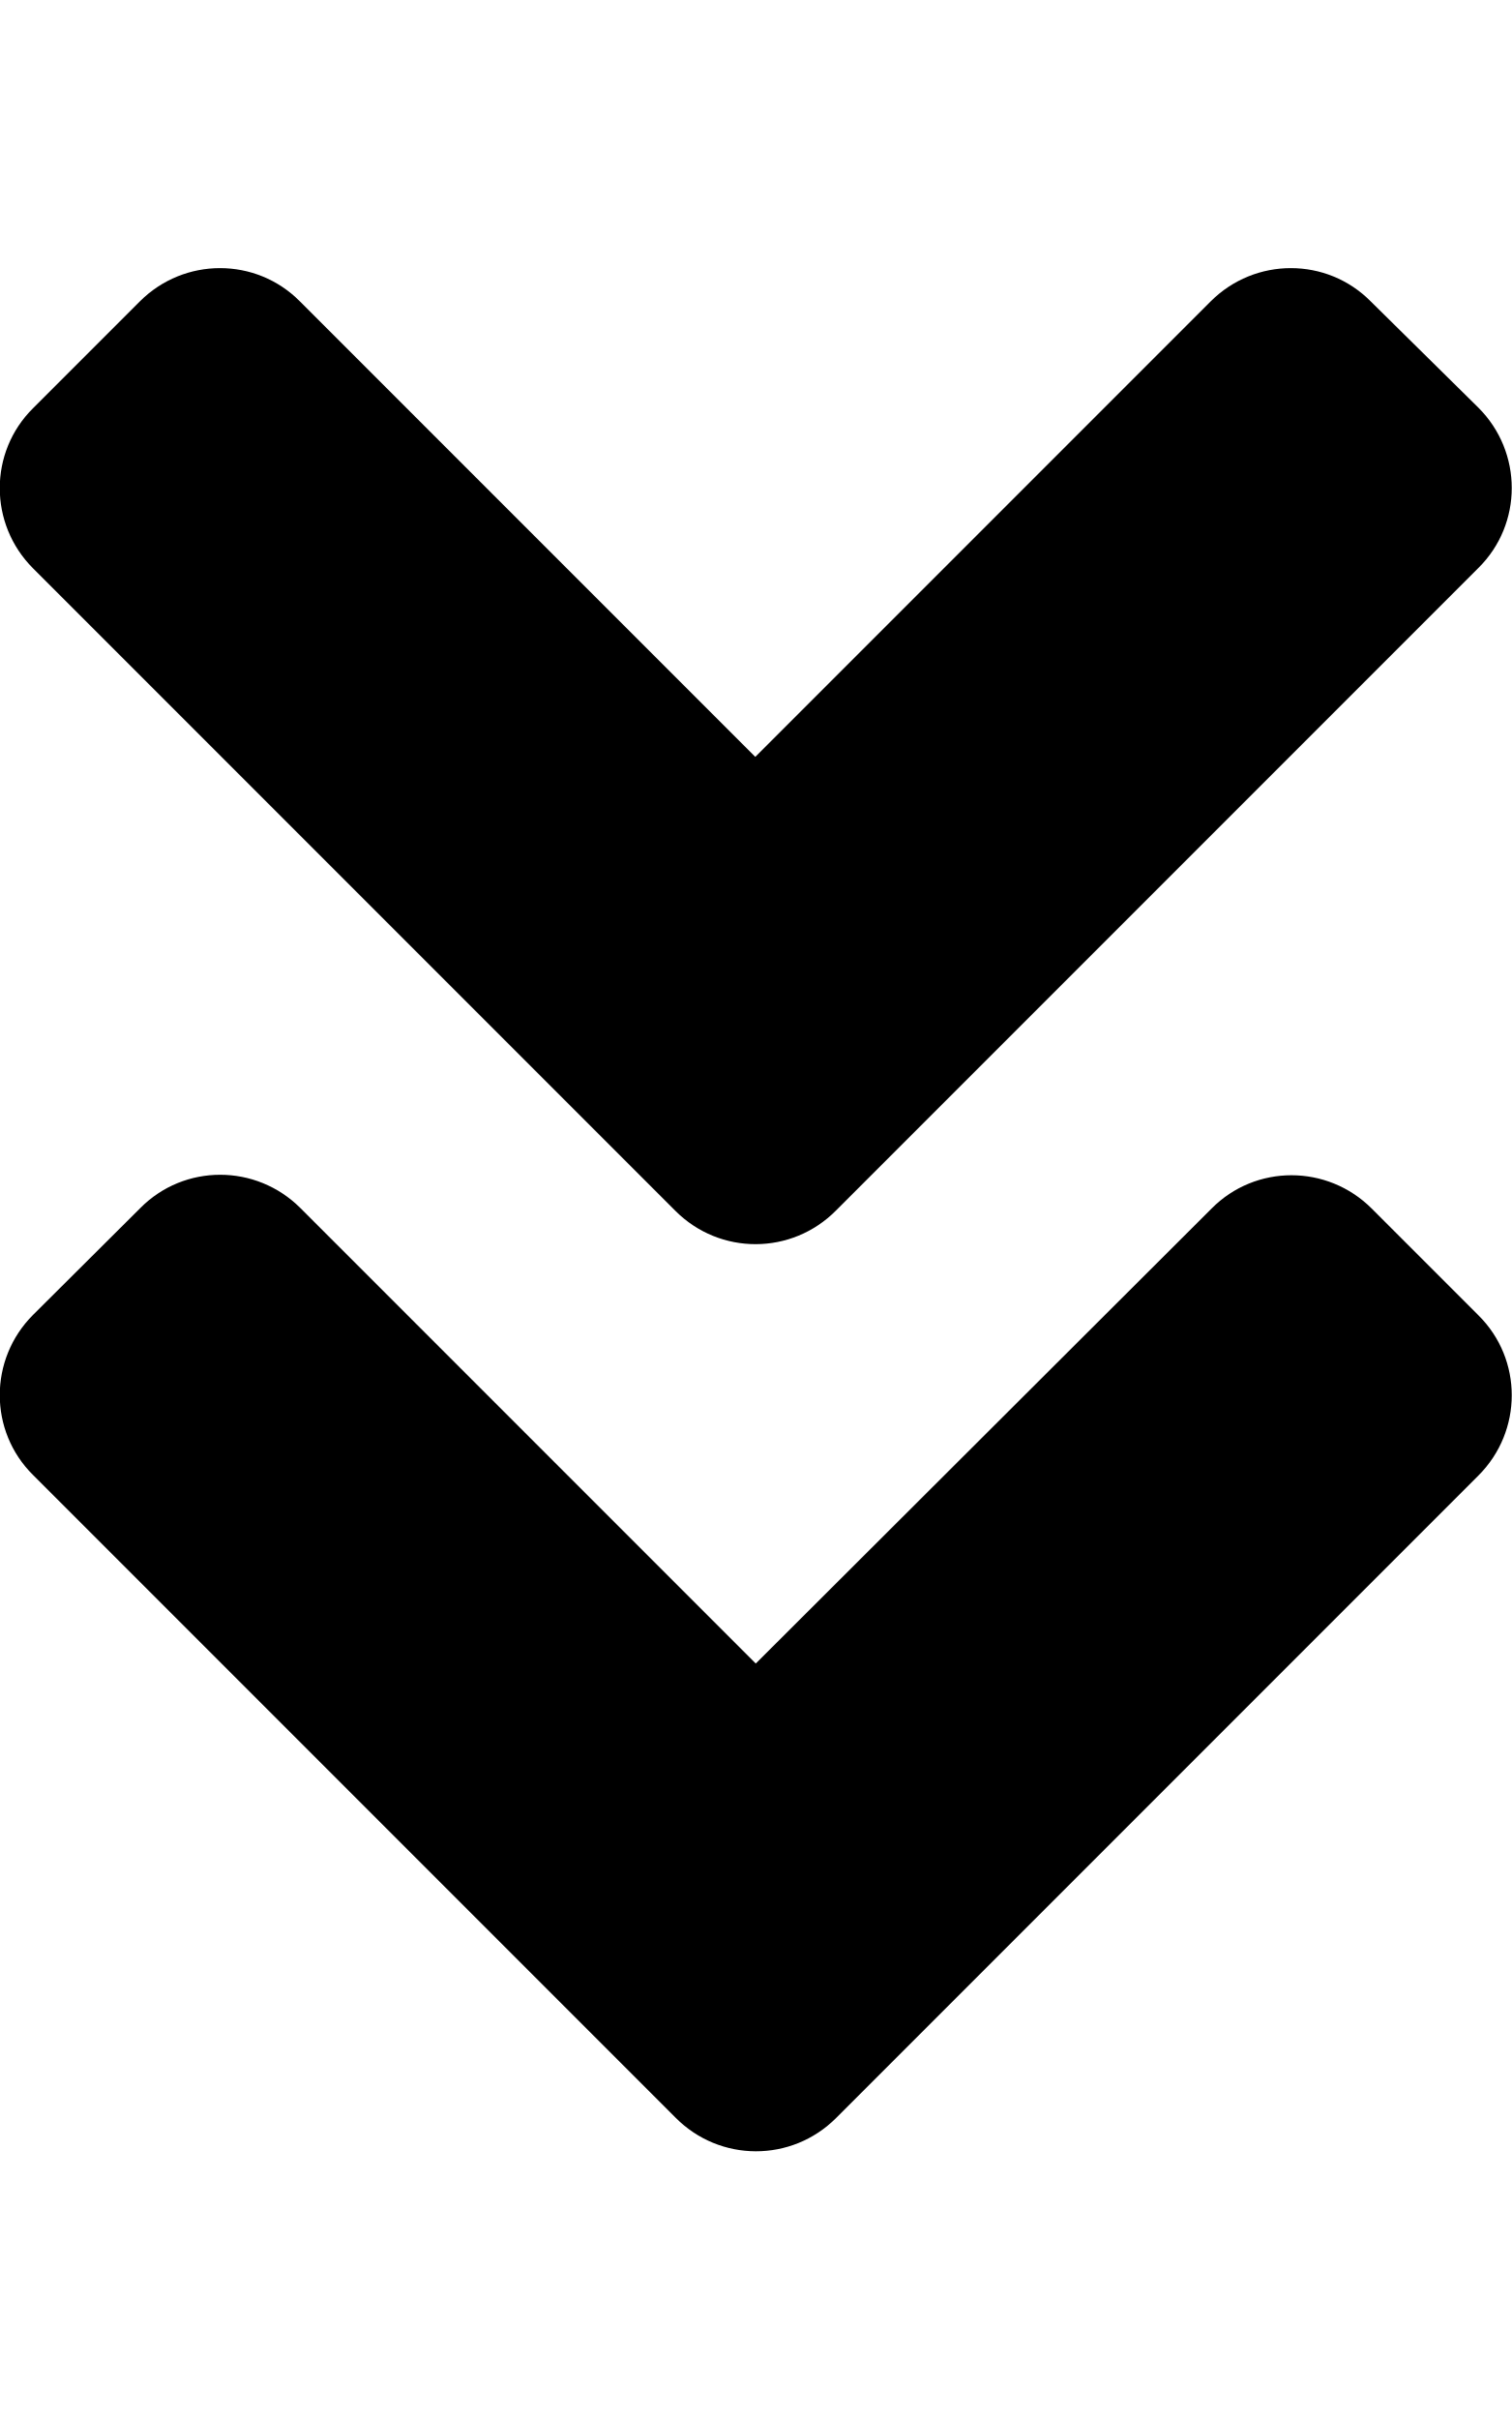
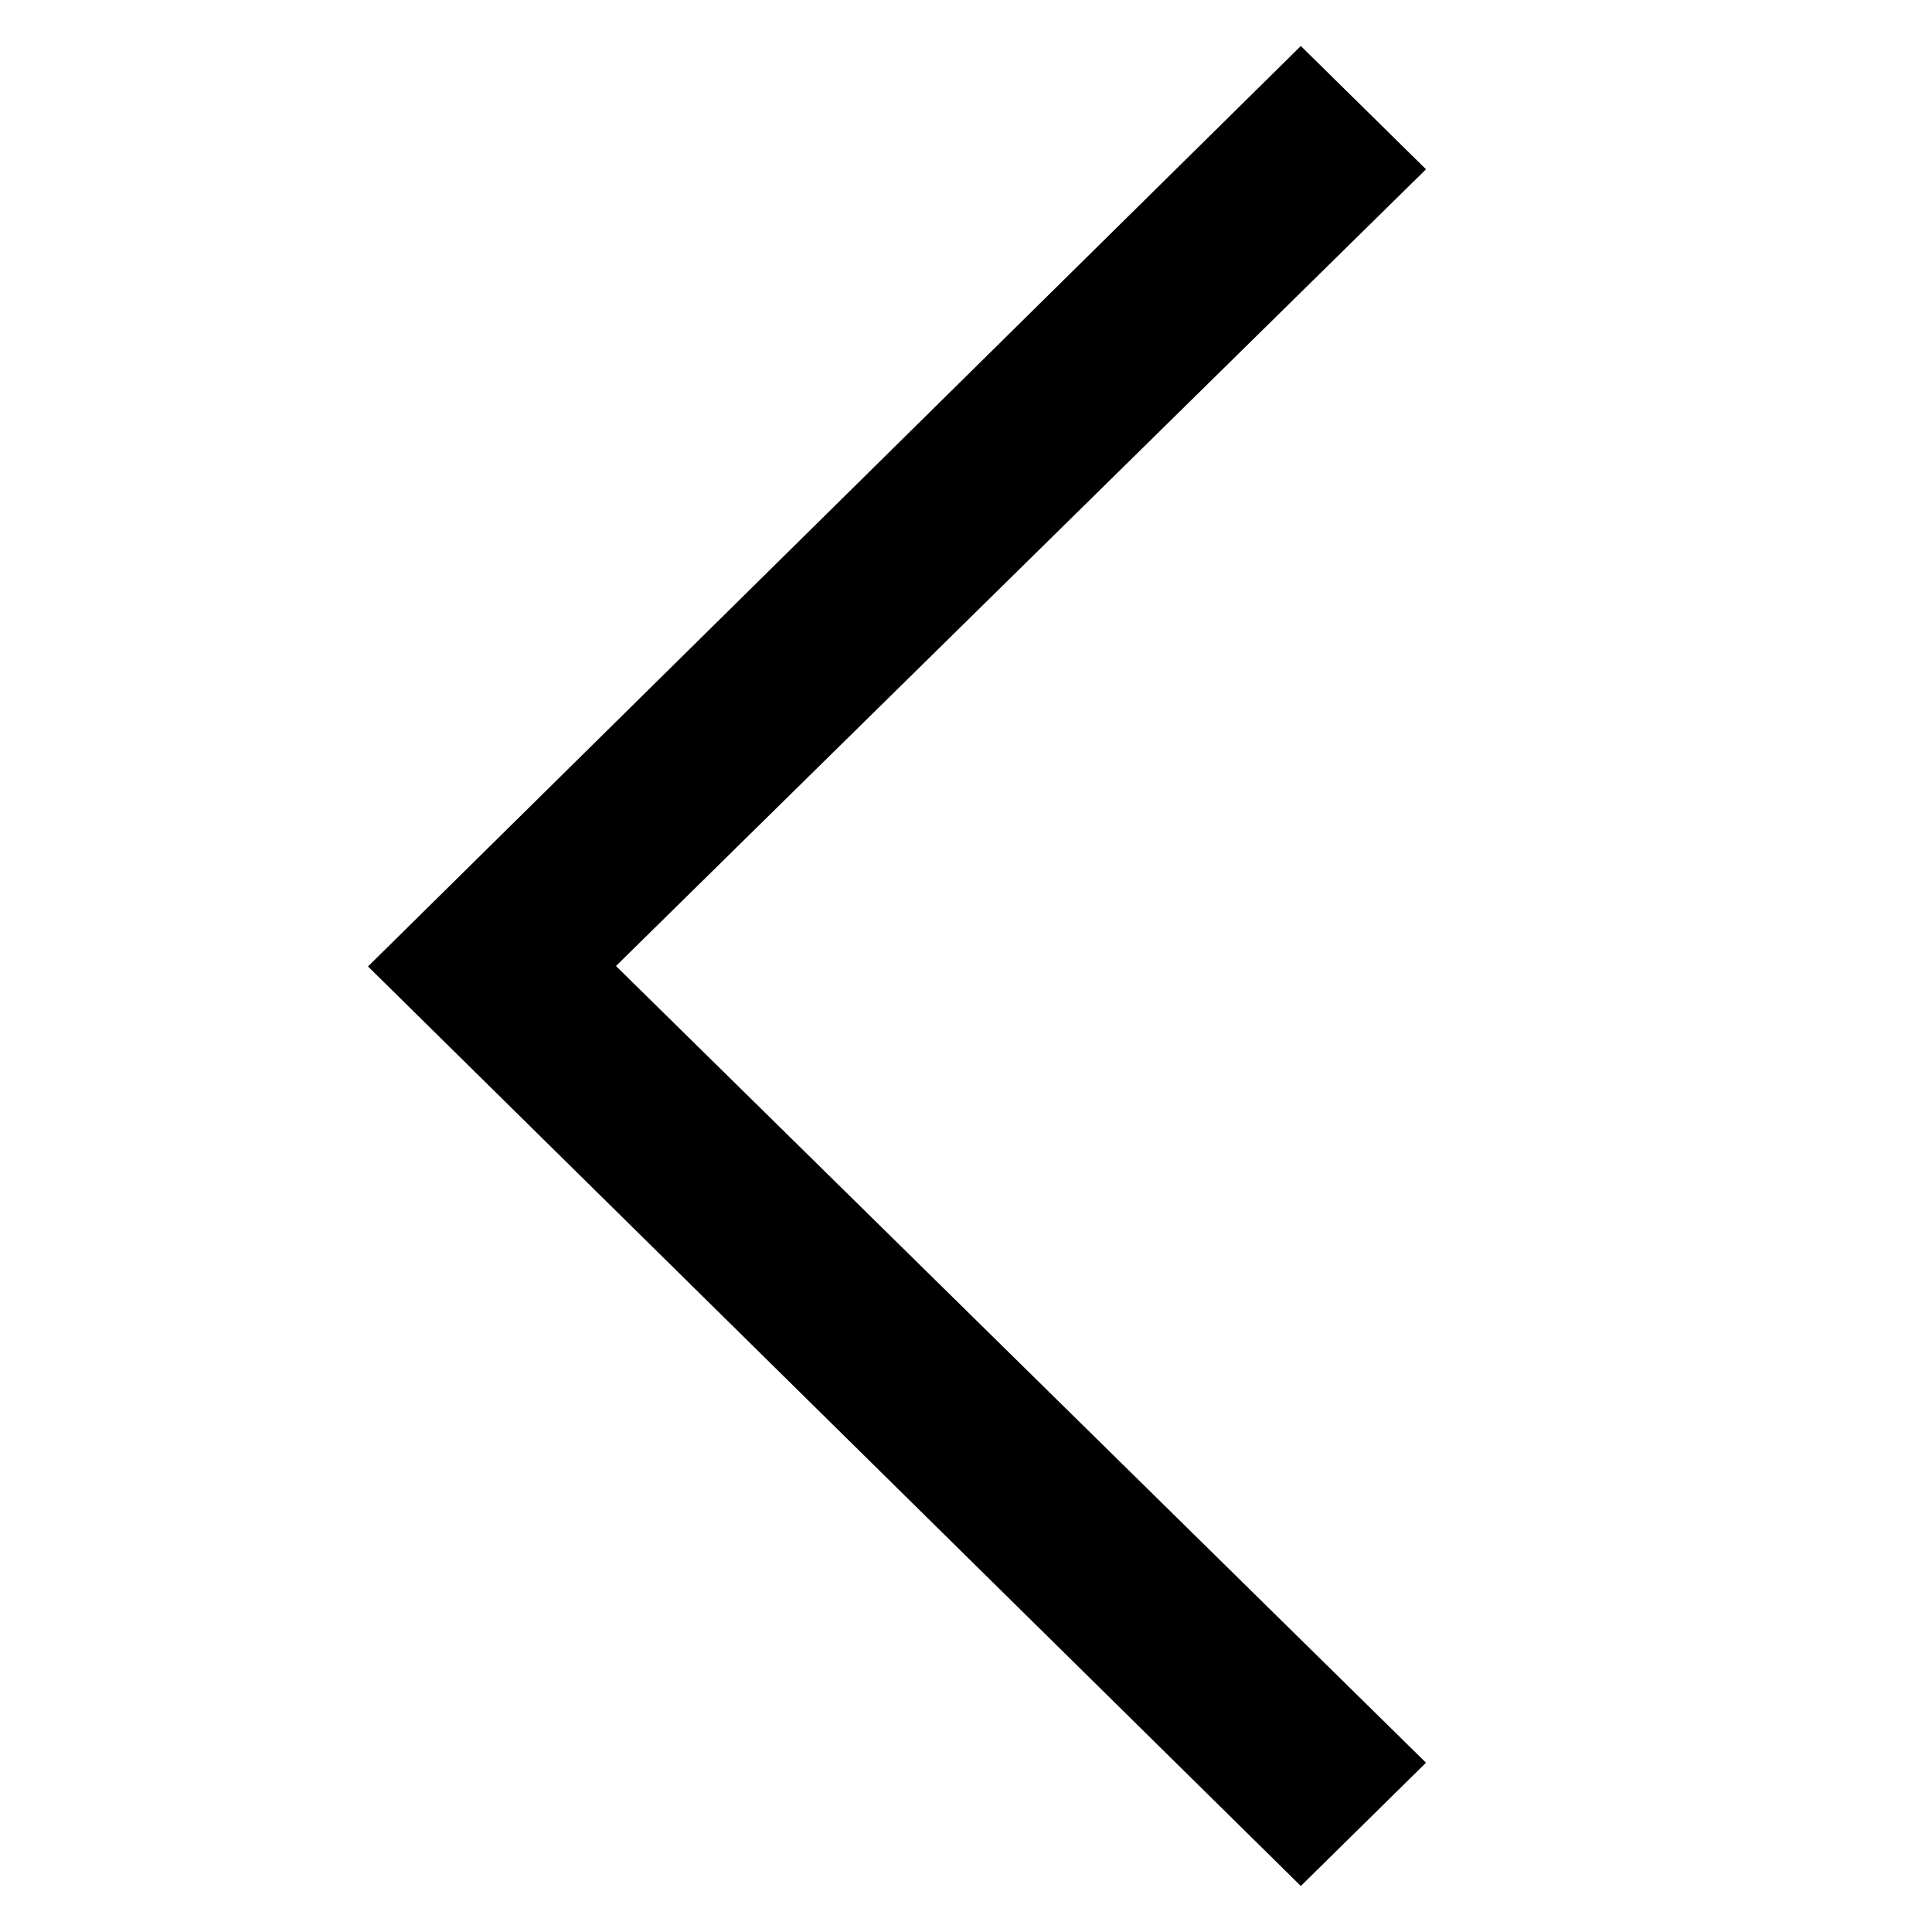
- <svg xmlns="http://www.w3.org/2000/svg" aria-hidden="true" focusable="false" data-prefix="fas" data-icon="angle-double-down" class="svg-inline--fa fa-angle-double-down fa-w-10" role="img" viewBox="0 0 320 512">
-   <path fill="currentColor" d="M143 256.3L7 120.3c-9.4-9.4-9.4-24.6 0-33.9l22.6-22.6c9.4-9.4 24.6-9.4 33.9 0l96.4 96.4 96.4-96.4c9.4-9.4 24.6-9.4 33.9 0L313 86.3c9.4 9.4 9.4 24.6 0 33.9l-136 136c-9.4 9.5-24.6 9.5-34 .1zm34 192l136-136c9.4-9.4 9.4-24.6 0-33.9l-22.6-22.6c-9.4-9.4-24.6-9.4-33.9 0L160 352.1l-96.4-96.4c-9.4-9.4-24.6-9.4-33.9 0L7 278.3c-9.4 9.4-9.4 24.6 0 33.9l136 136c9.4 9.5 24.6 9.5 34 .1z" />
+ <svg xmlns="http://www.w3.org/2000/svg" version="1.1" baseProfile="tiny" id="Layer_1" x="0px" y="0px" width="42px" height="42px" viewBox="0 0 42 42" xml:space="preserve">
+   <polygon fill-rule="evenodd" points="31,38.32 13.391,21 31,3.68 28.279,1 8,21.01 28.279,41 " />
</svg>
